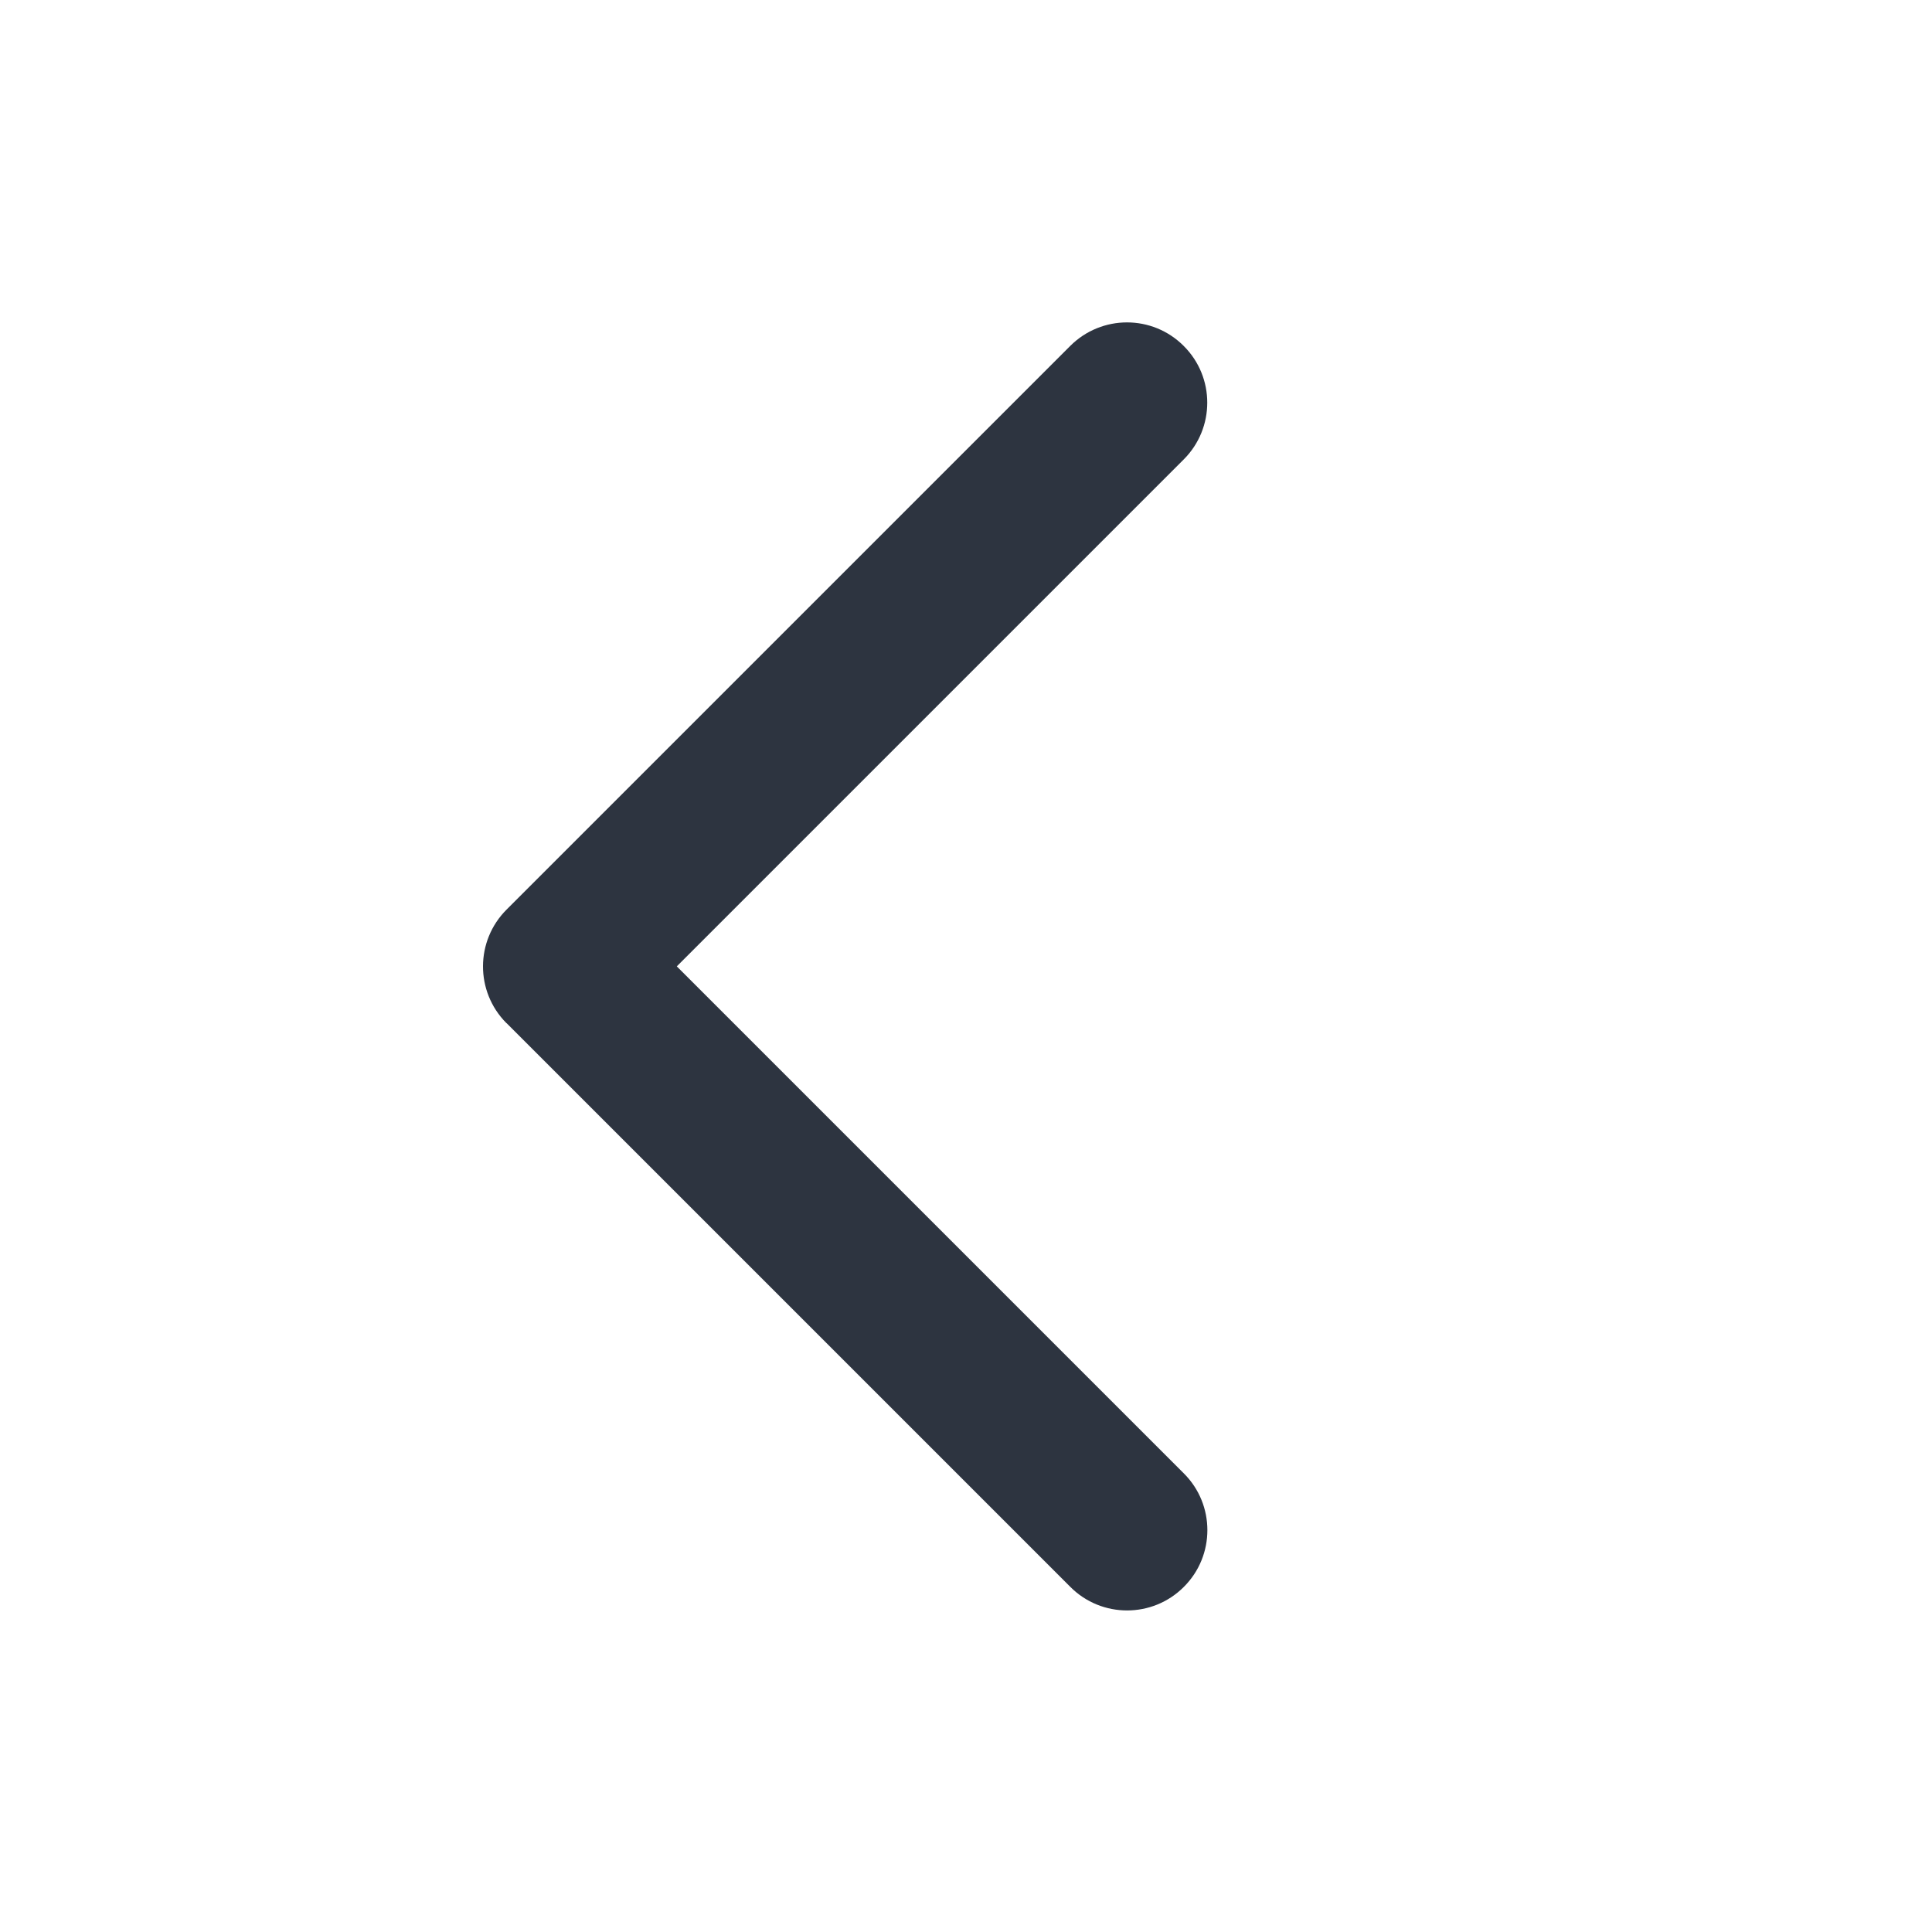
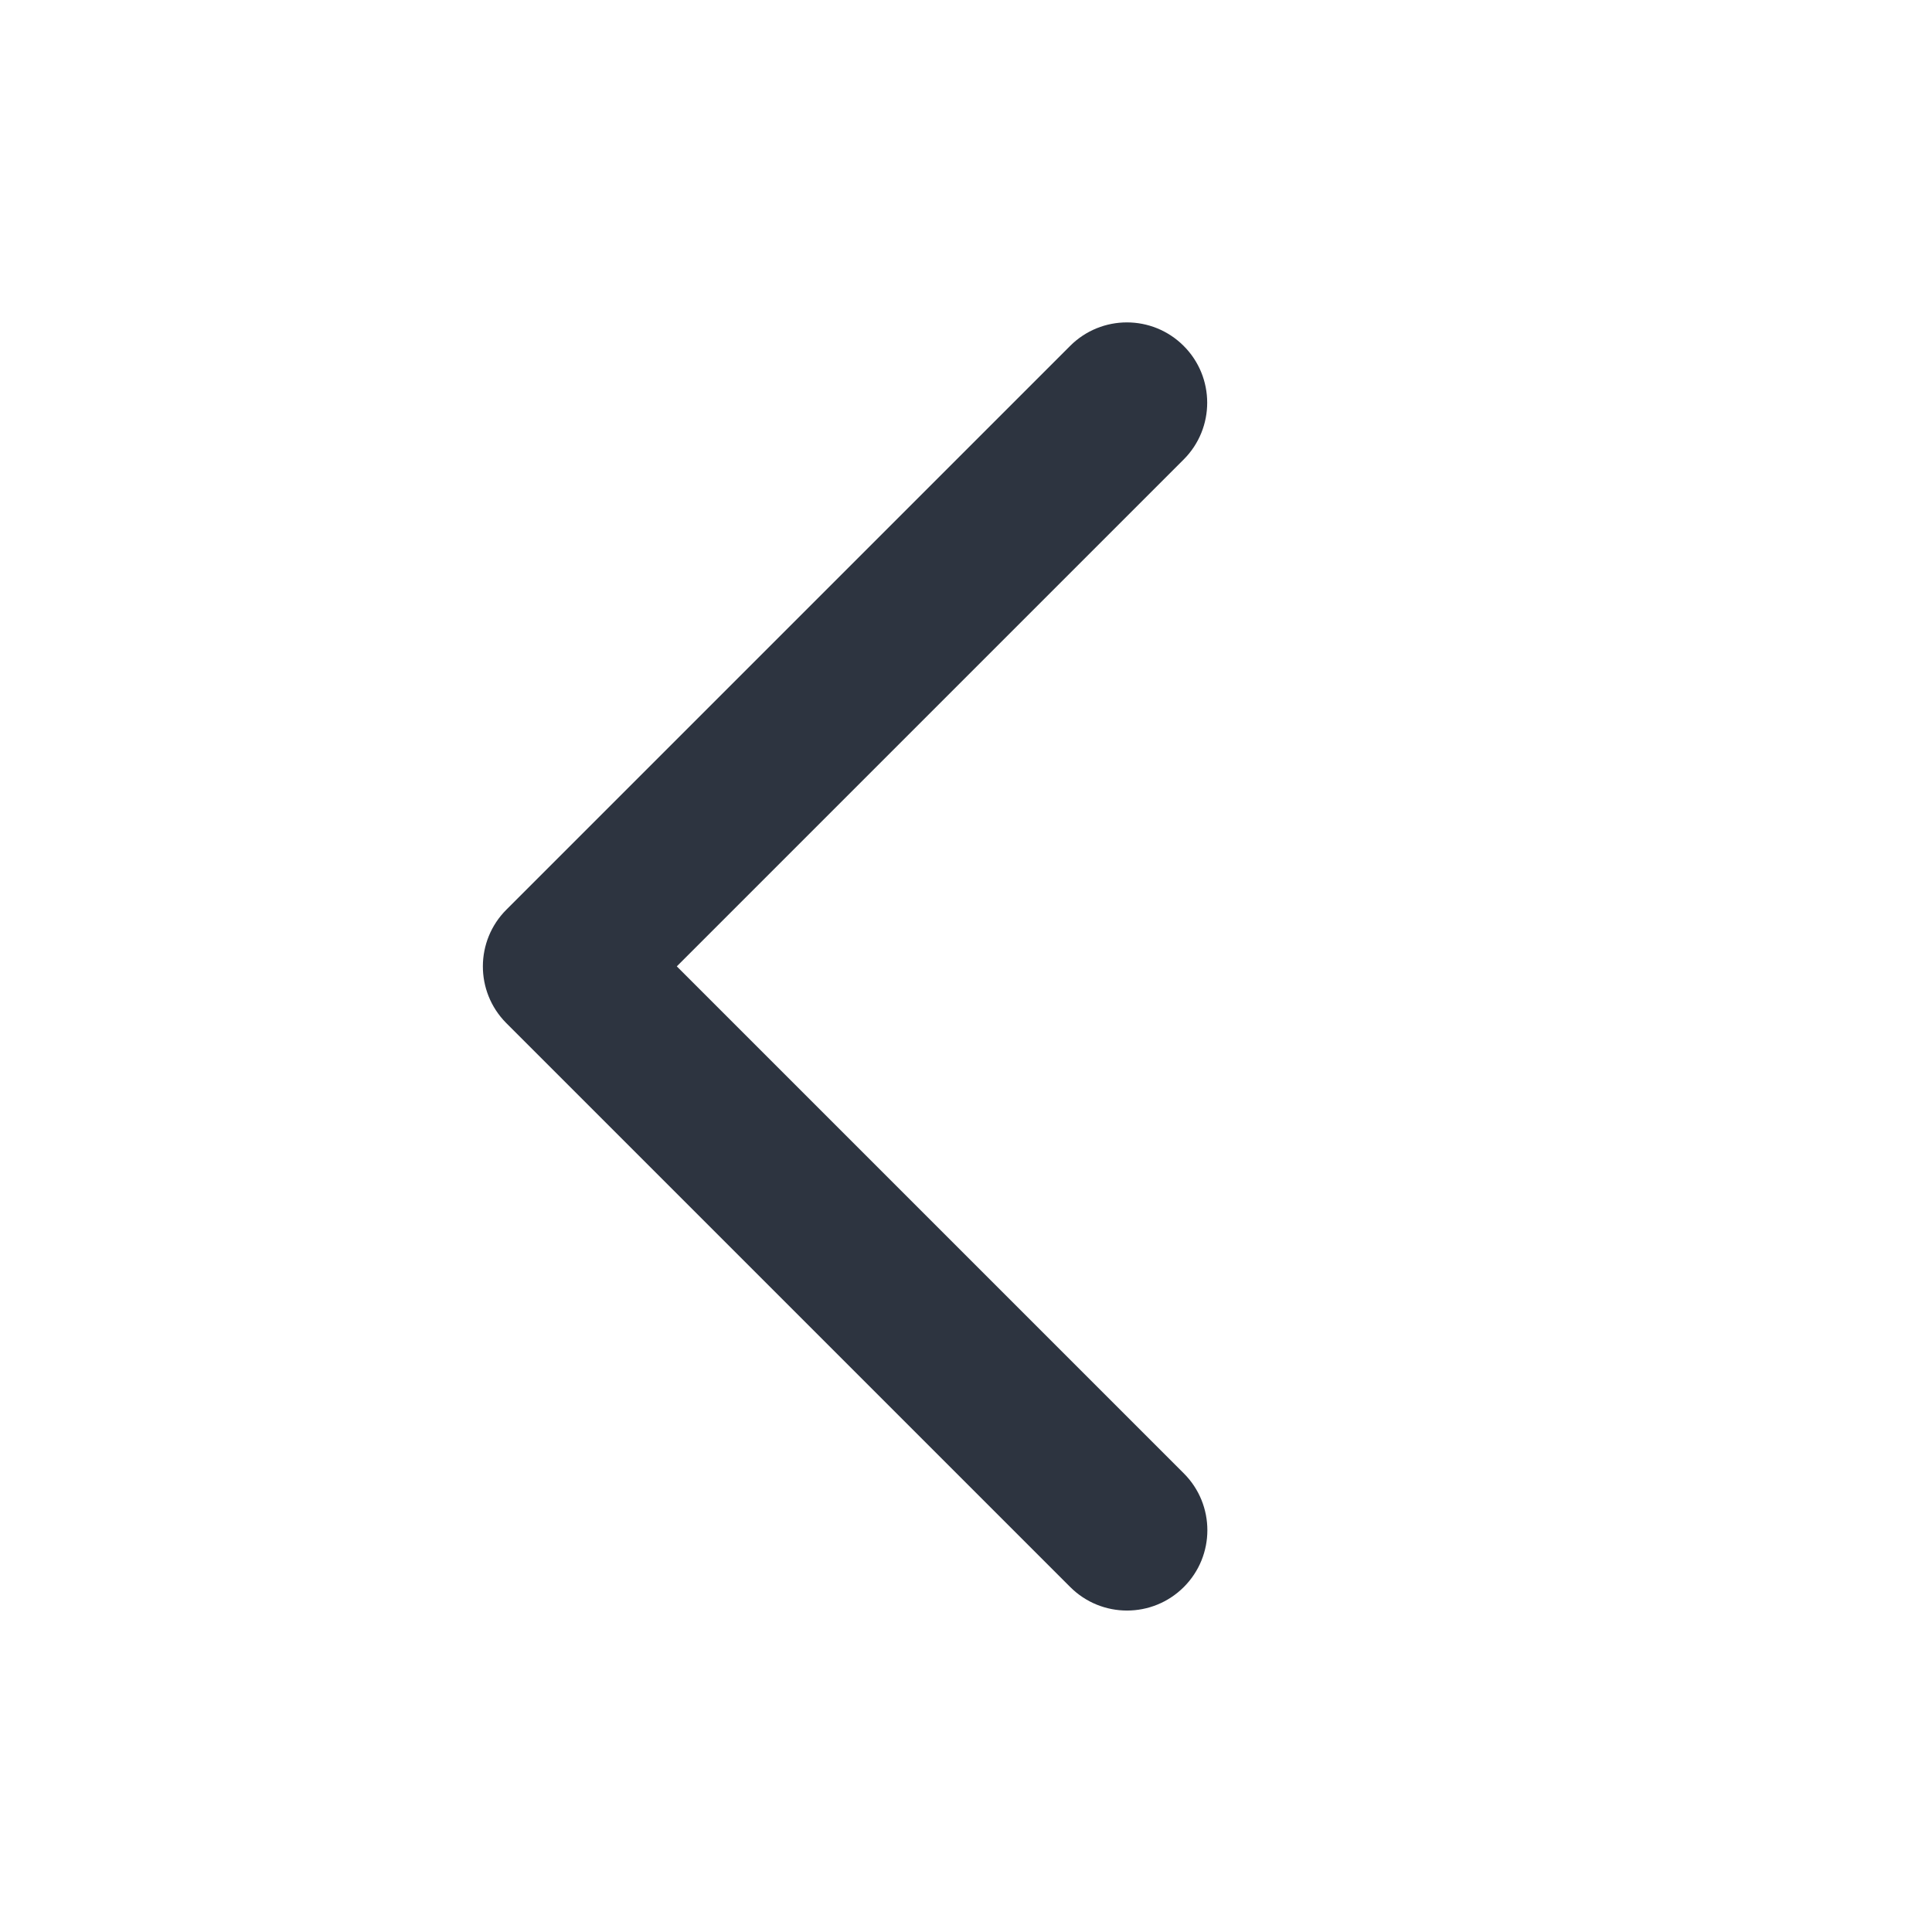
- <svg xmlns="http://www.w3.org/2000/svg" width="16" height="16" viewBox="0 0 16 16" fill="none">
-   <path fill-rule="evenodd" clip-rule="evenodd" d="M9.803 3.805C10.063 3.545 10.063 3.124 9.803 2.865C9.544 2.605 9.123 2.605 8.863 2.865L4.195 7.533C3.936 7.792 3.935 8.211 4.192 8.471C4.193 8.472 4.195 8.473 4.196 8.474L8.864 13.142C9.123 13.402 9.545 13.402 9.804 13.142C10.064 12.883 10.064 12.461 9.804 12.202L5.605 8.003L9.803 3.805Z" fill="#2D3440" />
+ <svg xmlns="http://www.w3.org/2000/svg" width="16" height="16" fill="none">
+   <path fill-rule="evenodd" clip-rule="evenodd" d="M9.803 3.805a.665.665 0 1 0-.941-.94l-4.668 4.668a.665.665 0 0 0-.003.938l.004.004 4.668 4.668a.665.665 0 1 0 .941-.941L5.605 8.003l4.198-4.198Z" fill="#2D3440" />
</svg>
